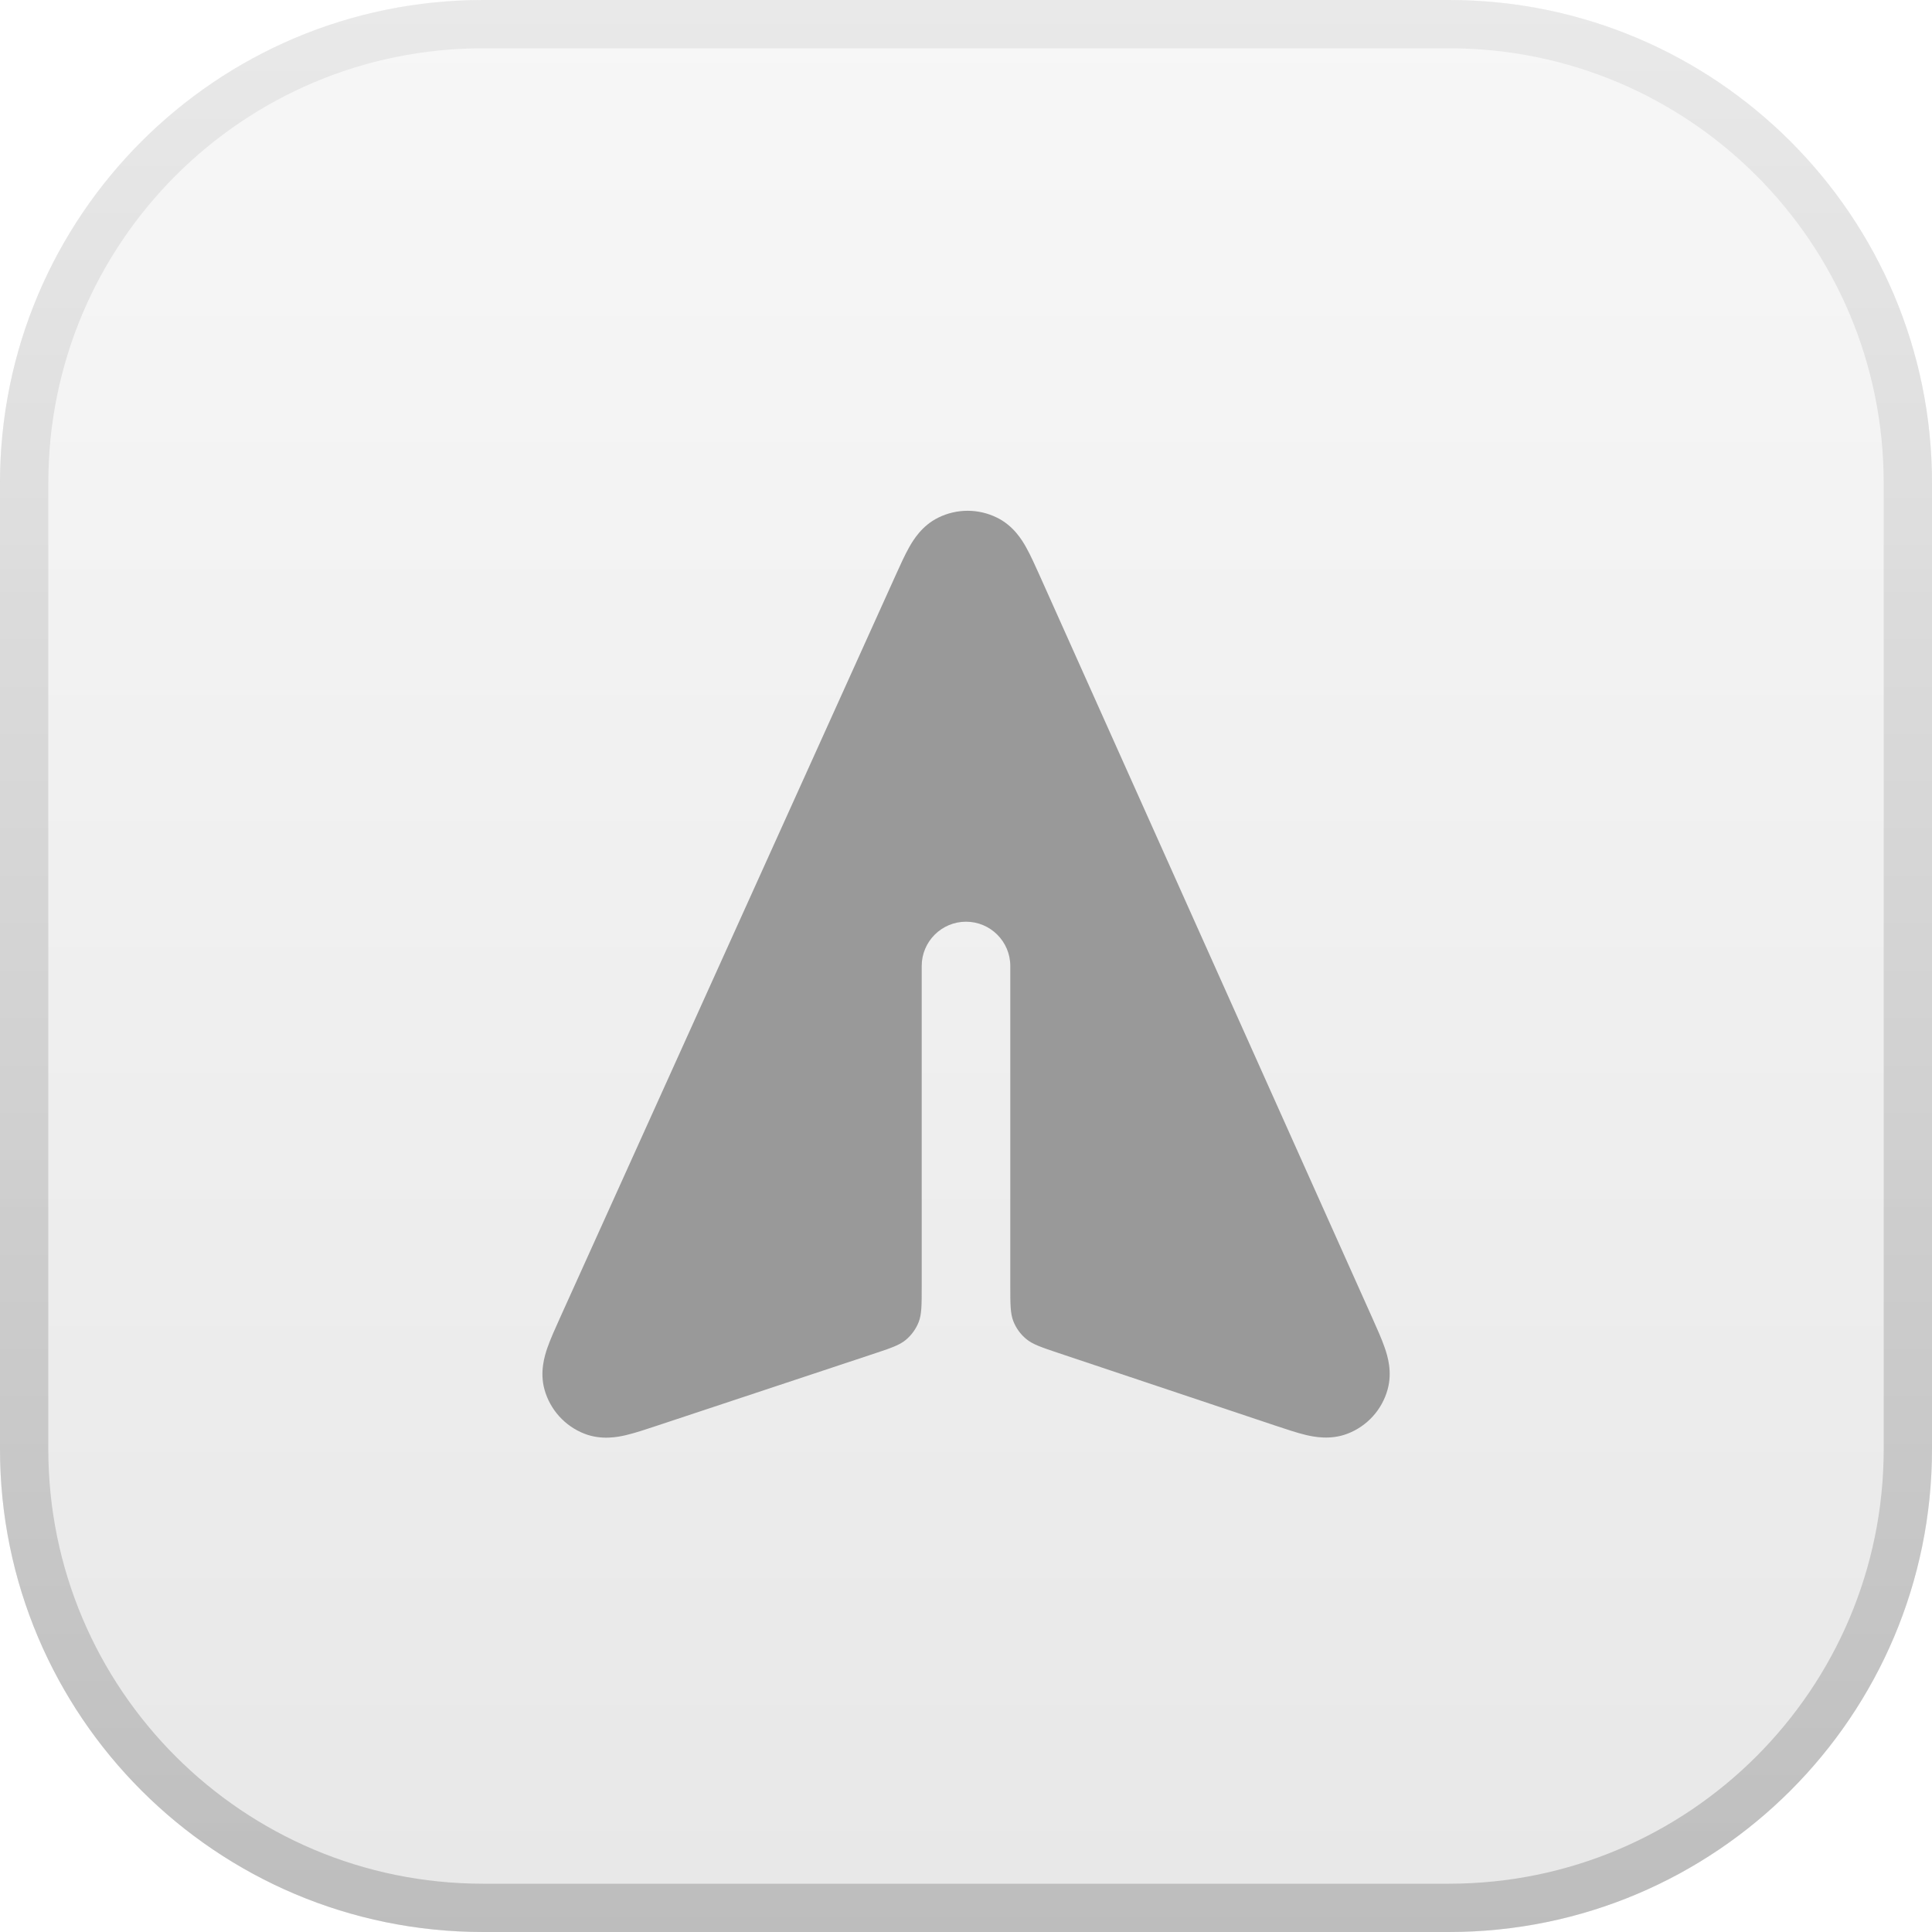
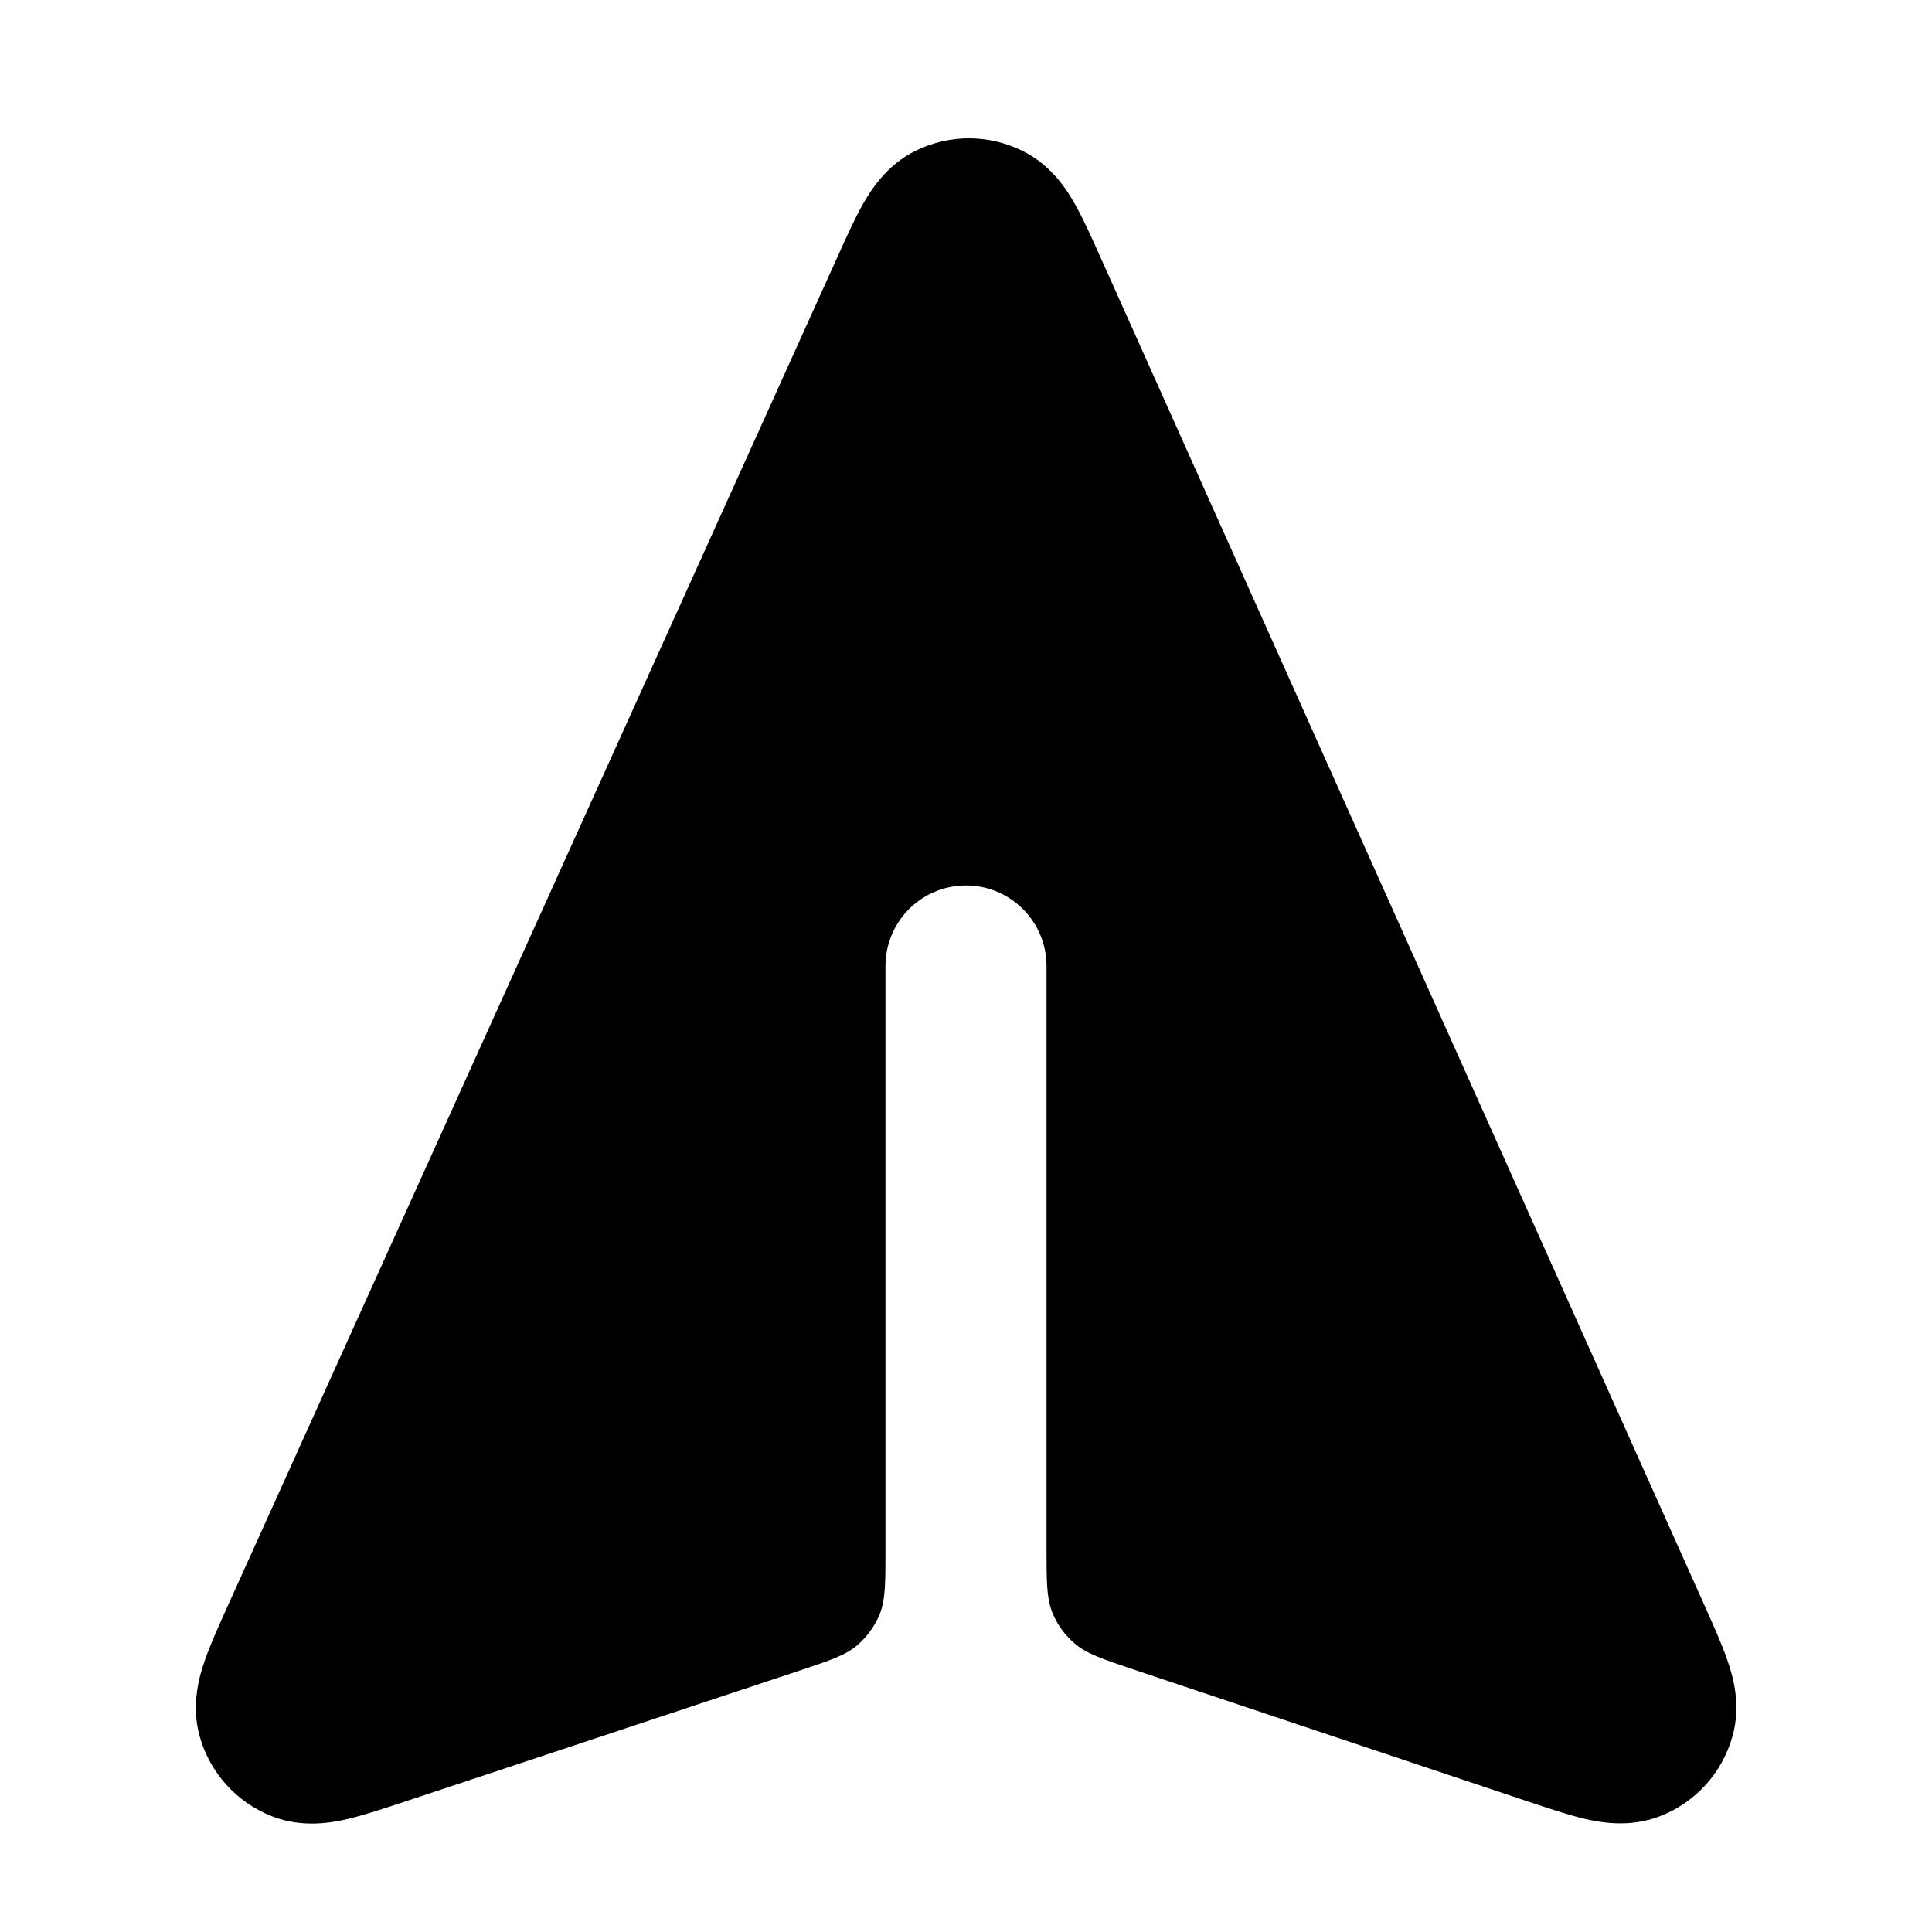
- <svg xmlns="http://www.w3.org/2000/svg" width="40" height="40" viewBox="0 0 40 40" fill="none">
-   <rect width="40" height="40" rx="10" fill="url(#paint0_linear_10_20)" fill-opacity="0.3" />
-   <rect x="0.5" y="0.5" width="39" height="39" rx="9.5" stroke="url(#paint1_linear_10_20)" stroke-opacity="0.8" />
-   <path d="M20.645 10.719C20.261 10.528 19.811 10.527 19.426 10.717C19.088 10.883 18.91 11.177 18.824 11.329C18.732 11.492 18.637 11.702 18.543 11.911L11.59 27.294C11.493 27.509 11.397 27.722 11.334 27.902C11.277 28.067 11.171 28.401 11.273 28.769C11.389 29.186 11.694 29.524 12.096 29.682C12.452 29.822 12.794 29.752 12.964 29.712C13.15 29.668 13.372 29.594 13.595 29.52L18.079 28.032C18.44 27.912 18.62 27.852 18.754 27.741C18.872 27.642 18.963 27.516 19.02 27.373C19.083 27.211 19.083 27.021 19.083 26.64V20C19.083 19.494 19.494 19.083 20 19.083C20.506 19.083 20.917 19.494 20.917 20V26.623C20.917 27.002 20.917 27.192 20.98 27.354C21.036 27.497 21.127 27.623 21.245 27.721C21.378 27.833 21.558 27.893 21.918 28.014L26.405 29.516C26.628 29.59 26.85 29.665 27.035 29.709C27.205 29.749 27.547 29.82 27.904 29.681C28.306 29.525 28.612 29.188 28.728 28.771C28.832 28.403 28.727 28.07 28.67 27.905C28.608 27.724 28.512 27.511 28.416 27.296L21.525 11.915C21.431 11.706 21.337 11.496 21.245 11.332C21.16 11.18 20.983 10.886 20.645 10.719Z" fill="#999999" />
-   <defs>
-     <linearGradient id="paint0_linear_10_20" x1="20" y1="0" x2="20" y2="40" gradientUnits="userSpaceOnUse">
-       <stop stop-color="#E6E6E6" />
-       <stop offset="1" stop-color="#B3B3B3" />
-     </linearGradient>
-     <linearGradient id="paint1_linear_10_20" x1="20" y1="0" x2="20" y2="40" gradientUnits="userSpaceOnUse">
-       <stop stop-color="#E6E6E6" />
-       <stop offset="1" stop-color="#B3B3B3" />
-     </linearGradient>
-   </defs>
+ <svg xmlns="http://www.w3.org/2000/svg" width="22" height="22" viewBox="0 0 22 22" fill="none">
+   <path d="M11.645 1.719C11.261 1.528 10.811 1.527 10.426 1.717C10.088 1.883 9.91 2.177 9.824 2.328C9.732 2.492 9.637 2.702 9.543 2.911L2.59 18.294C2.493 18.509 2.397 18.722 2.334 18.902C2.277 19.067 2.171 19.401 2.273 19.769C2.389 20.186 2.693 20.524 3.096 20.682C3.452 20.822 3.794 20.752 3.964 20.712C4.15 20.668 4.372 20.594 4.596 20.52L9.079 19.032C9.44 18.912 9.621 18.852 9.754 18.741C9.872 18.642 9.963 18.516 10.02 18.373C10.083 18.211 10.083 18.021 10.083 17.64V11C10.083 10.494 10.494 10.083 11 10.083C11.506 10.083 11.917 10.494 11.917 11V17.623C11.917 18.002 11.917 18.192 11.98 18.354C12.036 18.497 12.127 18.623 12.245 18.721C12.378 18.833 12.558 18.893 12.918 19.014L17.405 20.516C17.628 20.59 17.85 20.665 18.035 20.709C18.205 20.749 18.547 20.82 18.904 20.681C19.306 20.525 19.612 20.188 19.728 19.771C19.832 19.403 19.727 19.07 19.67 18.905C19.608 18.724 19.512 18.511 19.416 18.296L12.525 2.915C12.431 2.706 12.337 2.496 12.245 2.332C12.16 2.18 11.983 1.886 11.645 1.719Z" fill="black" />
</svg>
